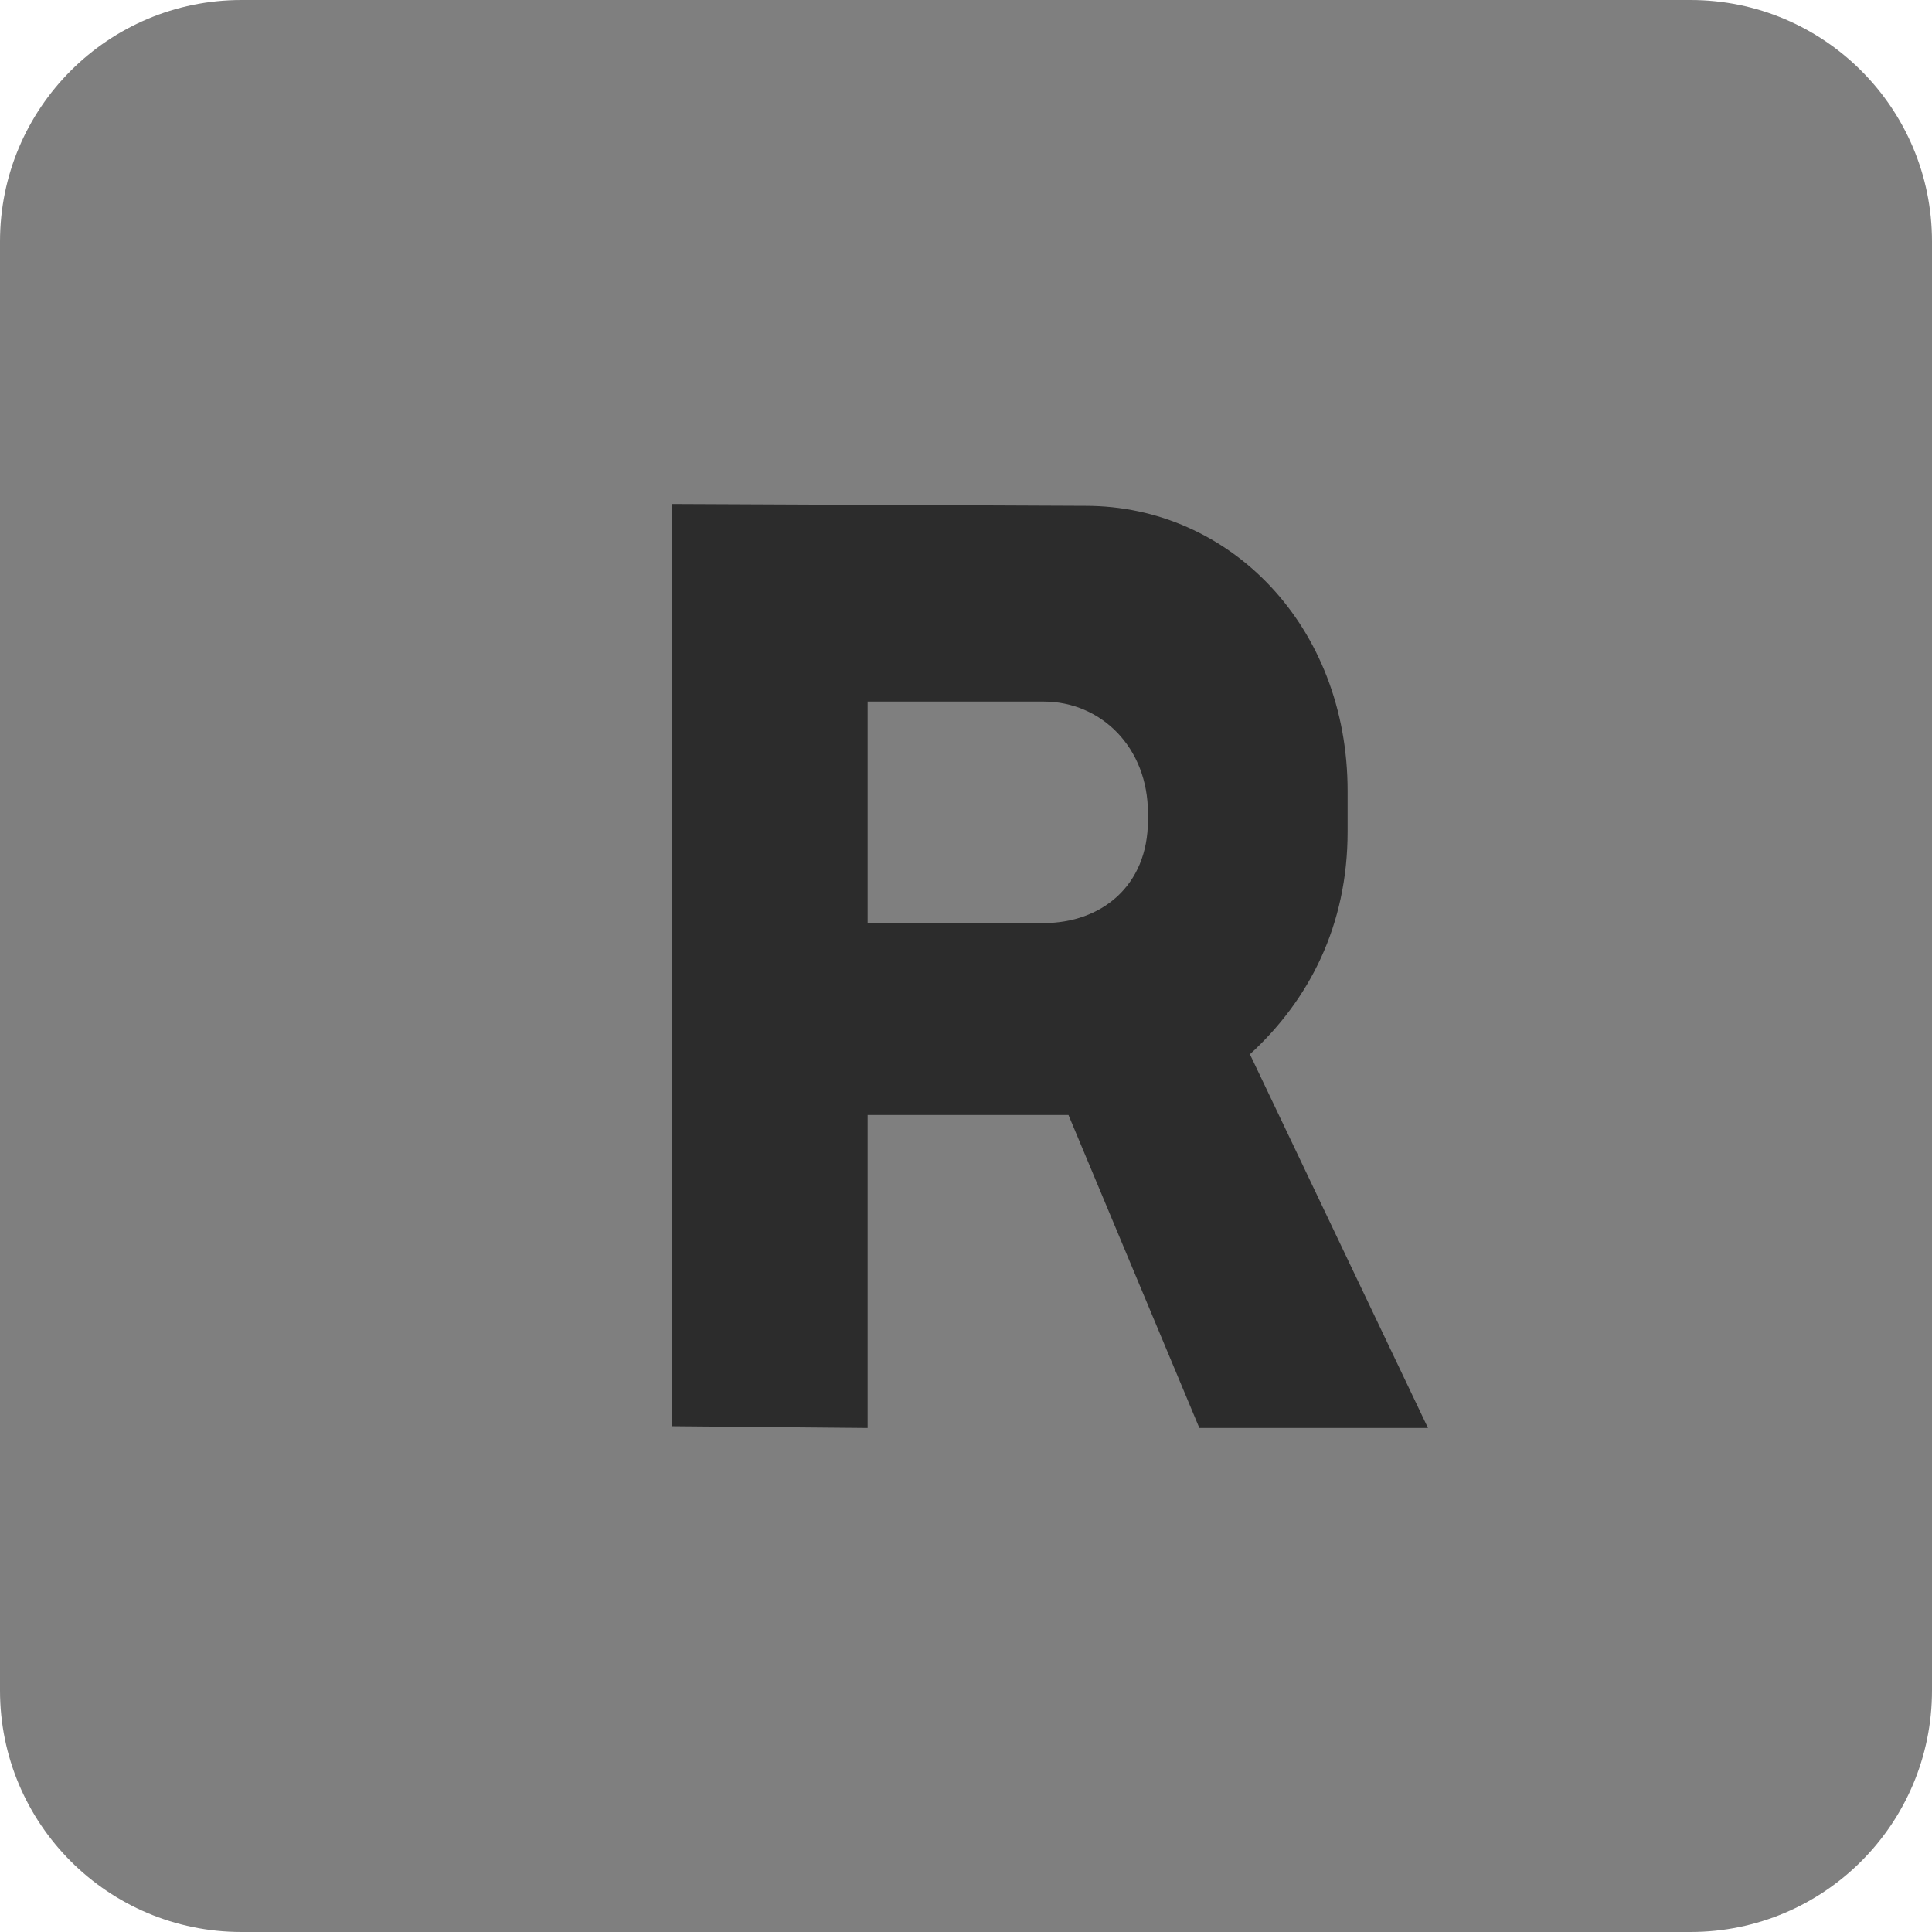
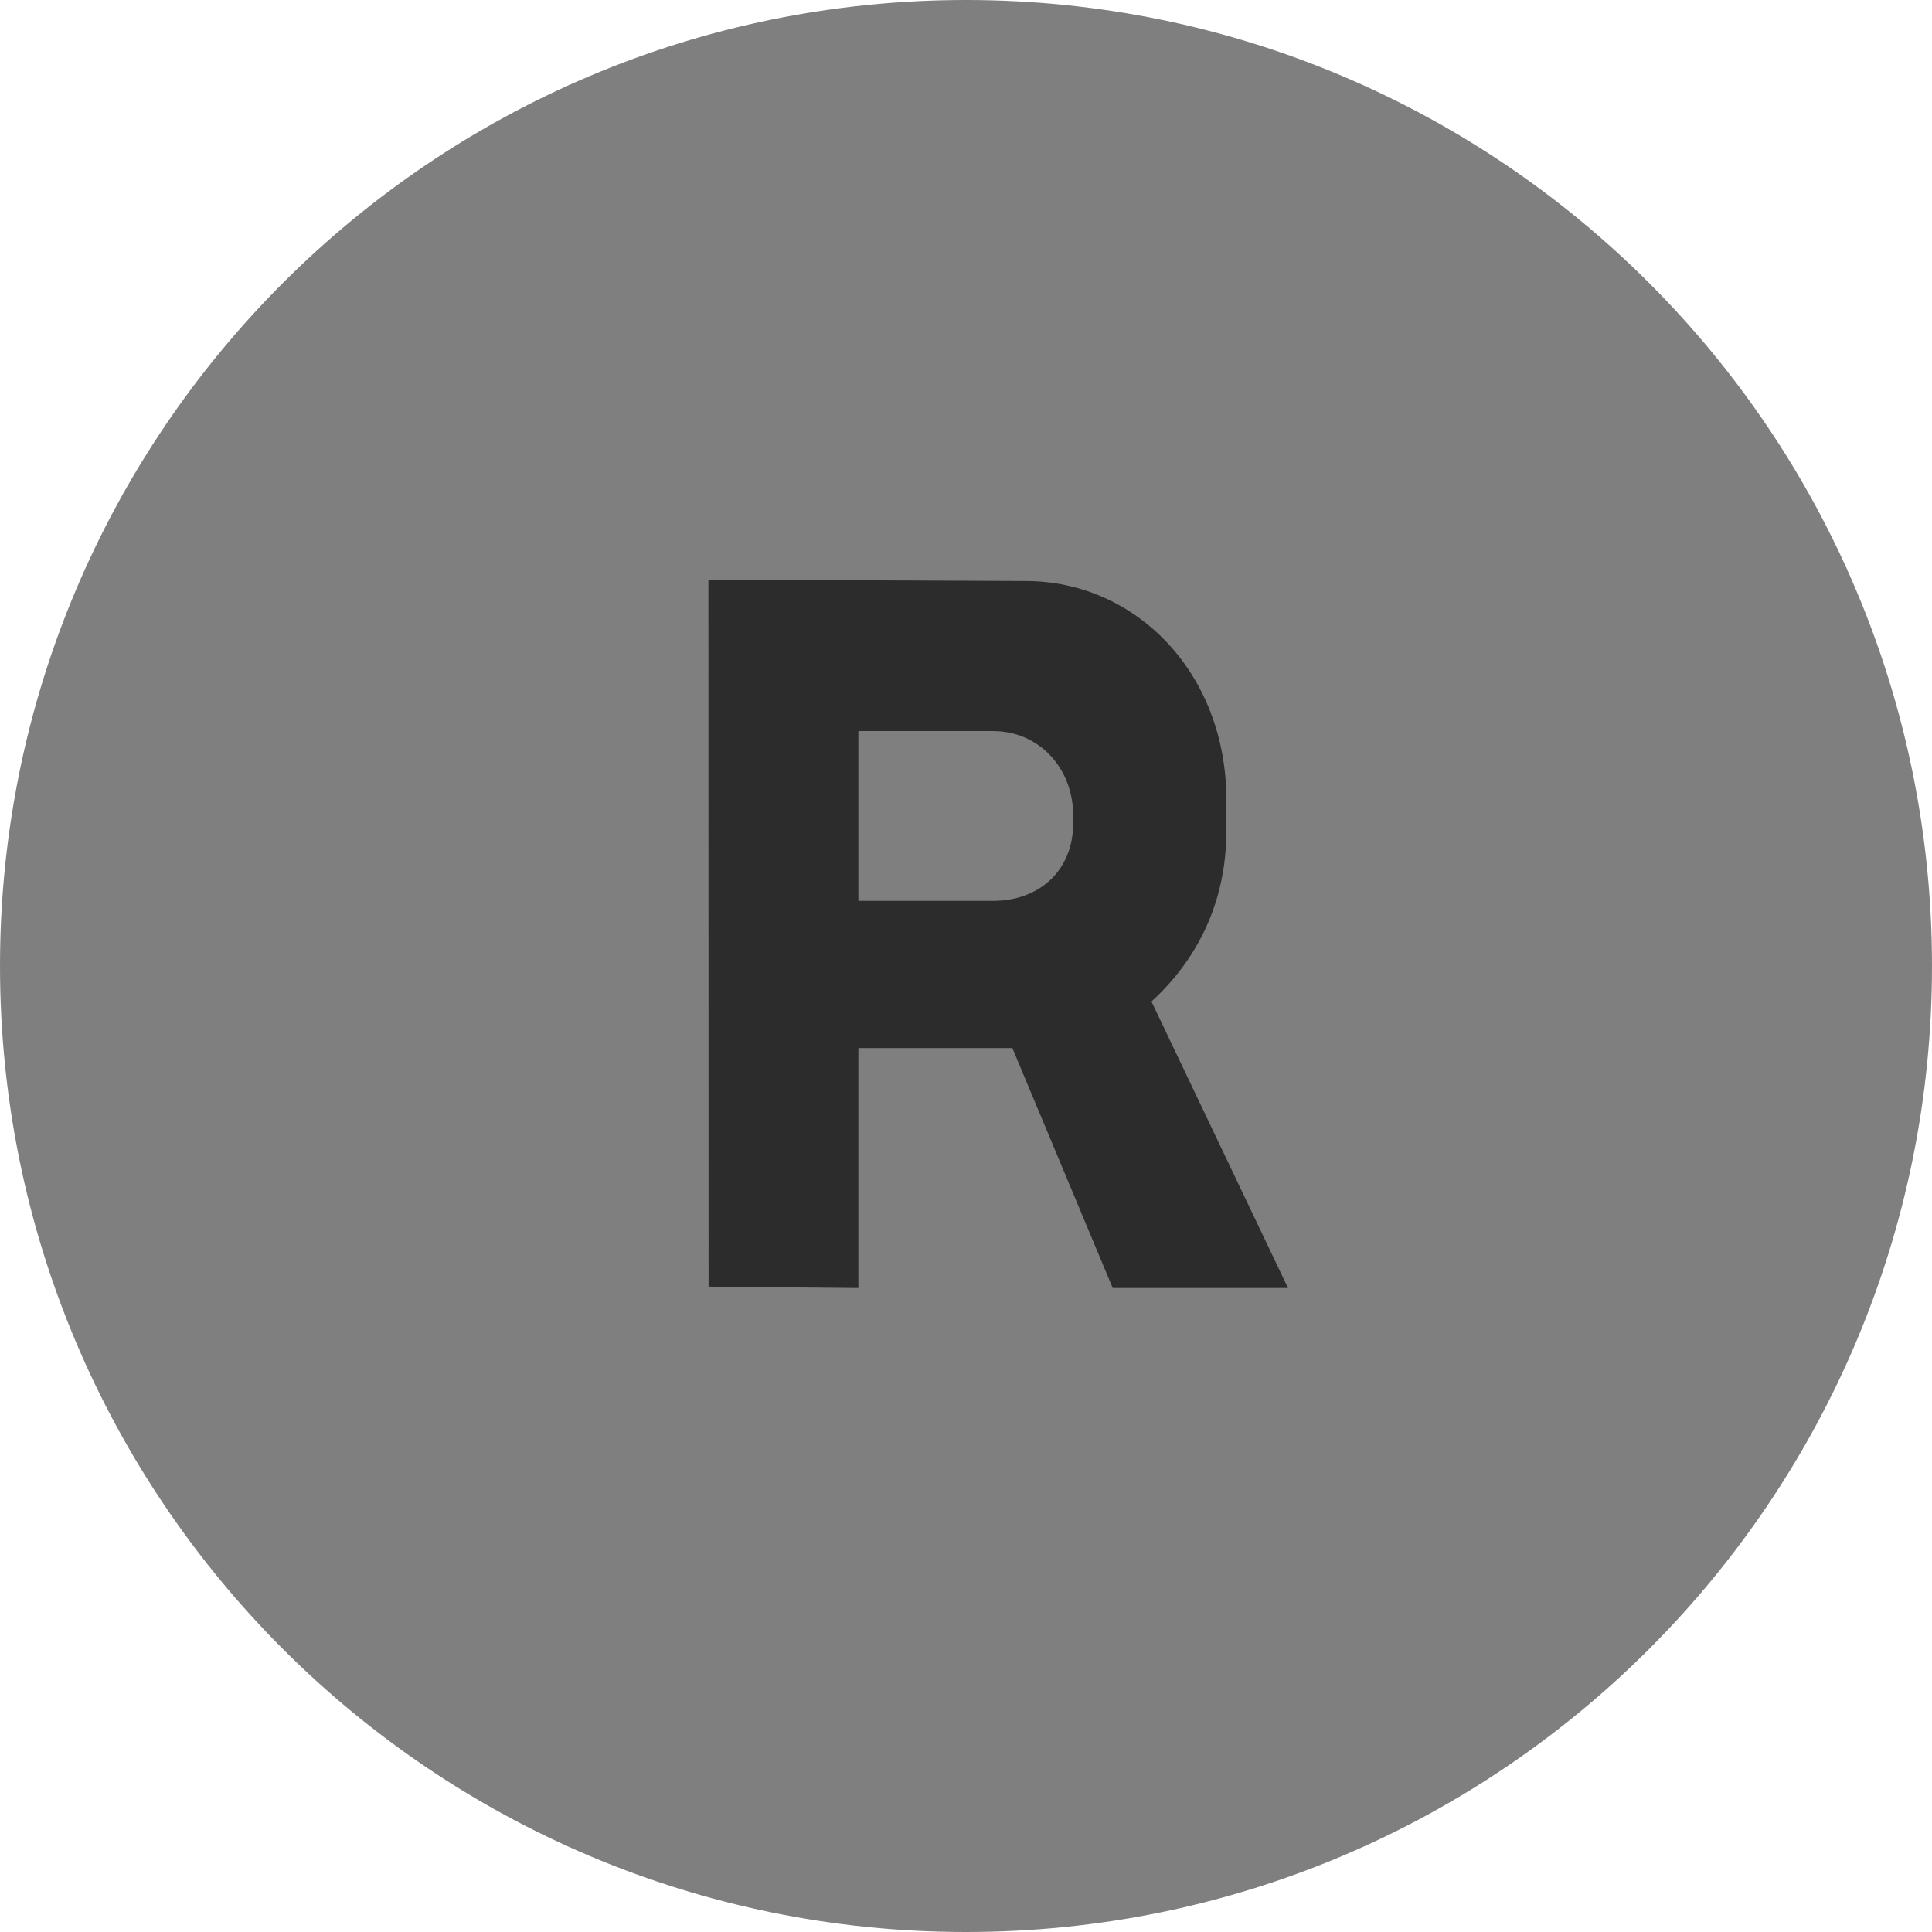
- <svg xmlns="http://www.w3.org/2000/svg" width="23" height="23" viewBox="0 0 23 23" fill="none">
-   <path d="M20.125 0H2.875C1.287 0 0 1.287 0 2.875V20.125C0 21.713 1.287 23 2.875 23H20.125C21.713 23 23 21.713 23 20.125V2.875C23 1.287 21.713 0 20.125 0Z" fill="#7F7F7F" />
-   <path d="M14.88 12.551C15.588 11.902 16.043 11.015 16.043 9.901V9.416C16.043 7.459 14.646 6.022 12.924 6.022L8 6L8.003 16.979L10.329 17V13.274H12.72L14.278 17H17L14.88 12.551ZM13.666 9.767C13.666 10.547 13.11 10.989 12.424 10.989H10.329V8.352H12.424C13.11 8.352 13.666 8.9 13.666 9.679V9.767Z" fill="#2C2C2C" />
+ <svg xmlns="http://www.w3.org/2000/svg" width="34" height="34" viewBox="0 0 34 34" fill="none">
+   <rect width="34" height="34" rx="17" fill="#7F7F7F" />
+   <path d="M20.264 17.625C21.067 16.89 21.582 15.884 21.582 14.621V14.072C21.582 11.854 19.999 10.225 18.048 10.225L12.467 10.2L12.47 22.643L15.106 22.667V18.444H17.816L19.582 22.667H22.667L20.264 17.625ZM18.888 14.47C18.888 15.353 18.258 15.854 17.48 15.854H15.106V12.866H17.48C18.258 12.866 18.888 13.486 18.888 14.37V14.47Z" fill="#2C2C2C" />
</svg>
